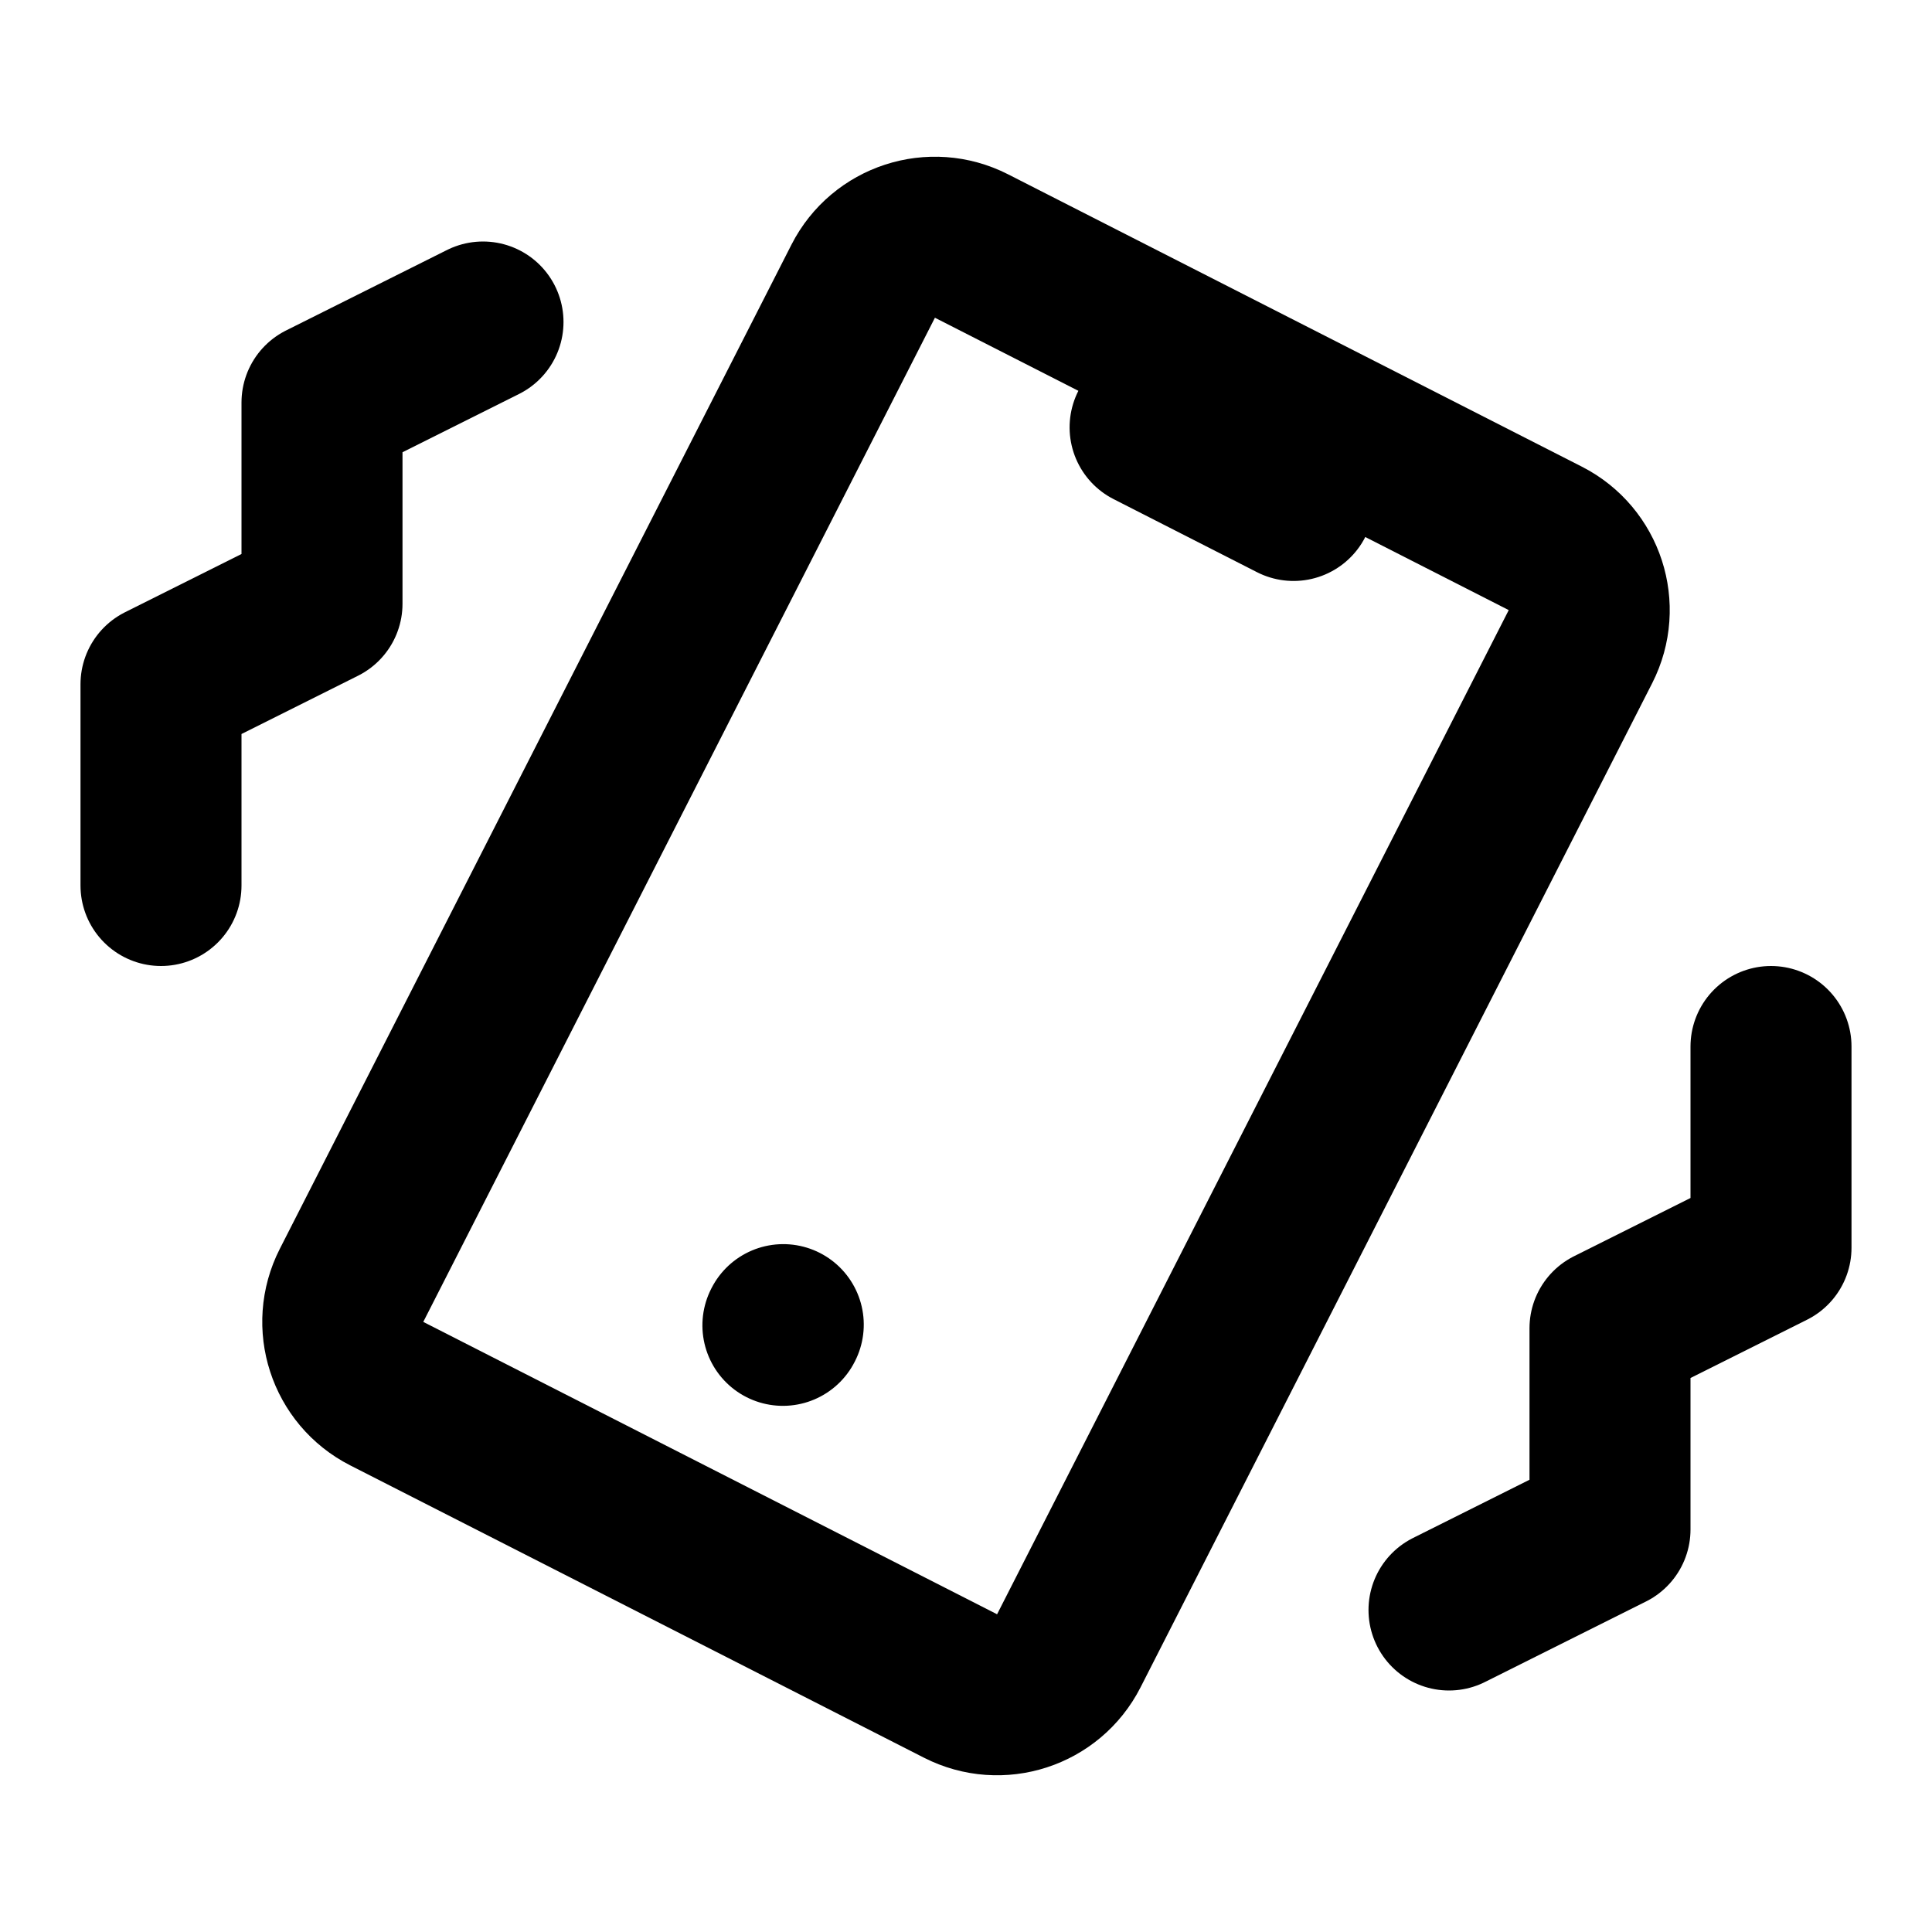
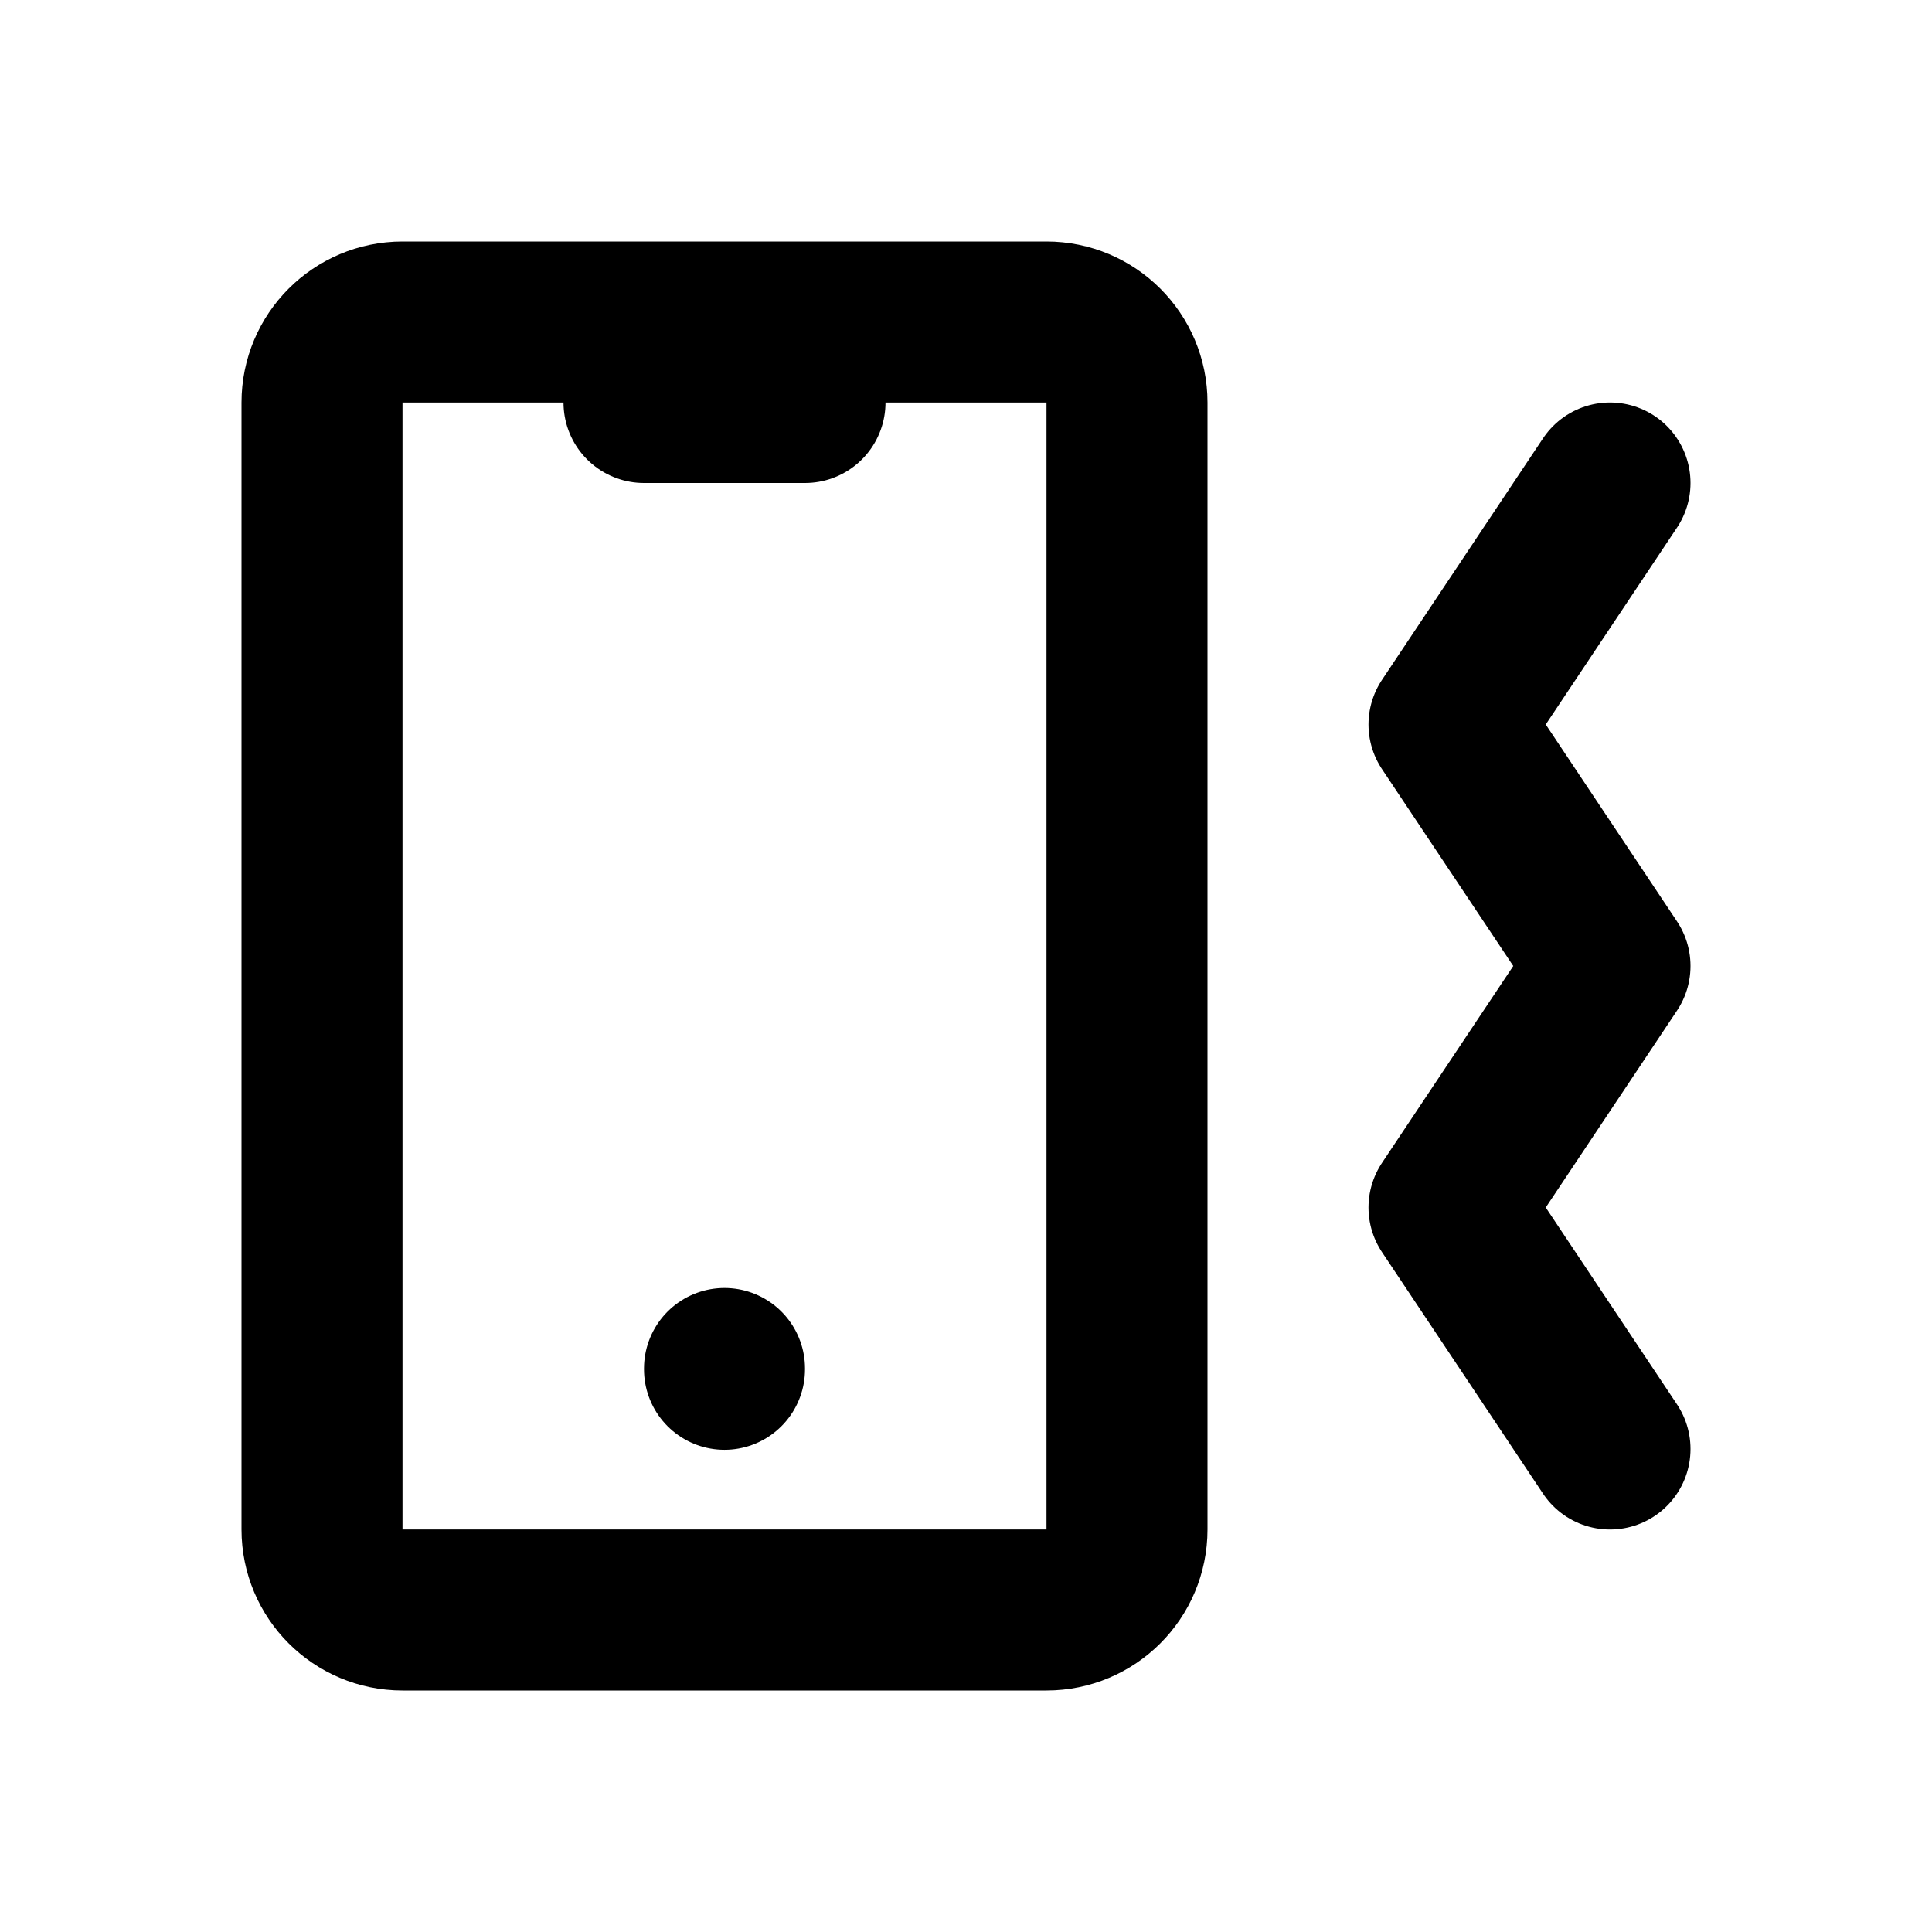
<svg xmlns="http://www.w3.org/2000/svg" class="icon icon-tabler icon-tabler-device-mobile-vibration" width="24" height="24" viewBox="0 0 24 24" stroke-width="2" stroke="currentColor" fill="none" stroke-linecap="round" stroke-linejoin="round">
  <path stroke="none" d="M0 0h24v24H0z" fill="none" />
-   <g transform="rotate(27 12 12)">
-     <rect x="7" y="4" width="10" height="16" rx="1" />
-     <line x1="11" y1="5" x2="13" y2="5" />
-     <line x1="12" y1="17" x2="12" y2="17.01" />
-   </g>
-   <path d="M6 4l-2 1v2.5l-2 1v2.5" />
-   <path d="M22 13v2.5l-2 1v2.5l-2 1" />
+   <rect x="4" y="4" width="10" height="16" rx="1" />
+   <line x1="8" y1="5" x2="10" y2="5" />
+   <line x1="9" y1="17" x2="9" y2="17.01" />
+   <path d="M20 6l-2 3l2 3l-2 3l2 3" />
</svg>
